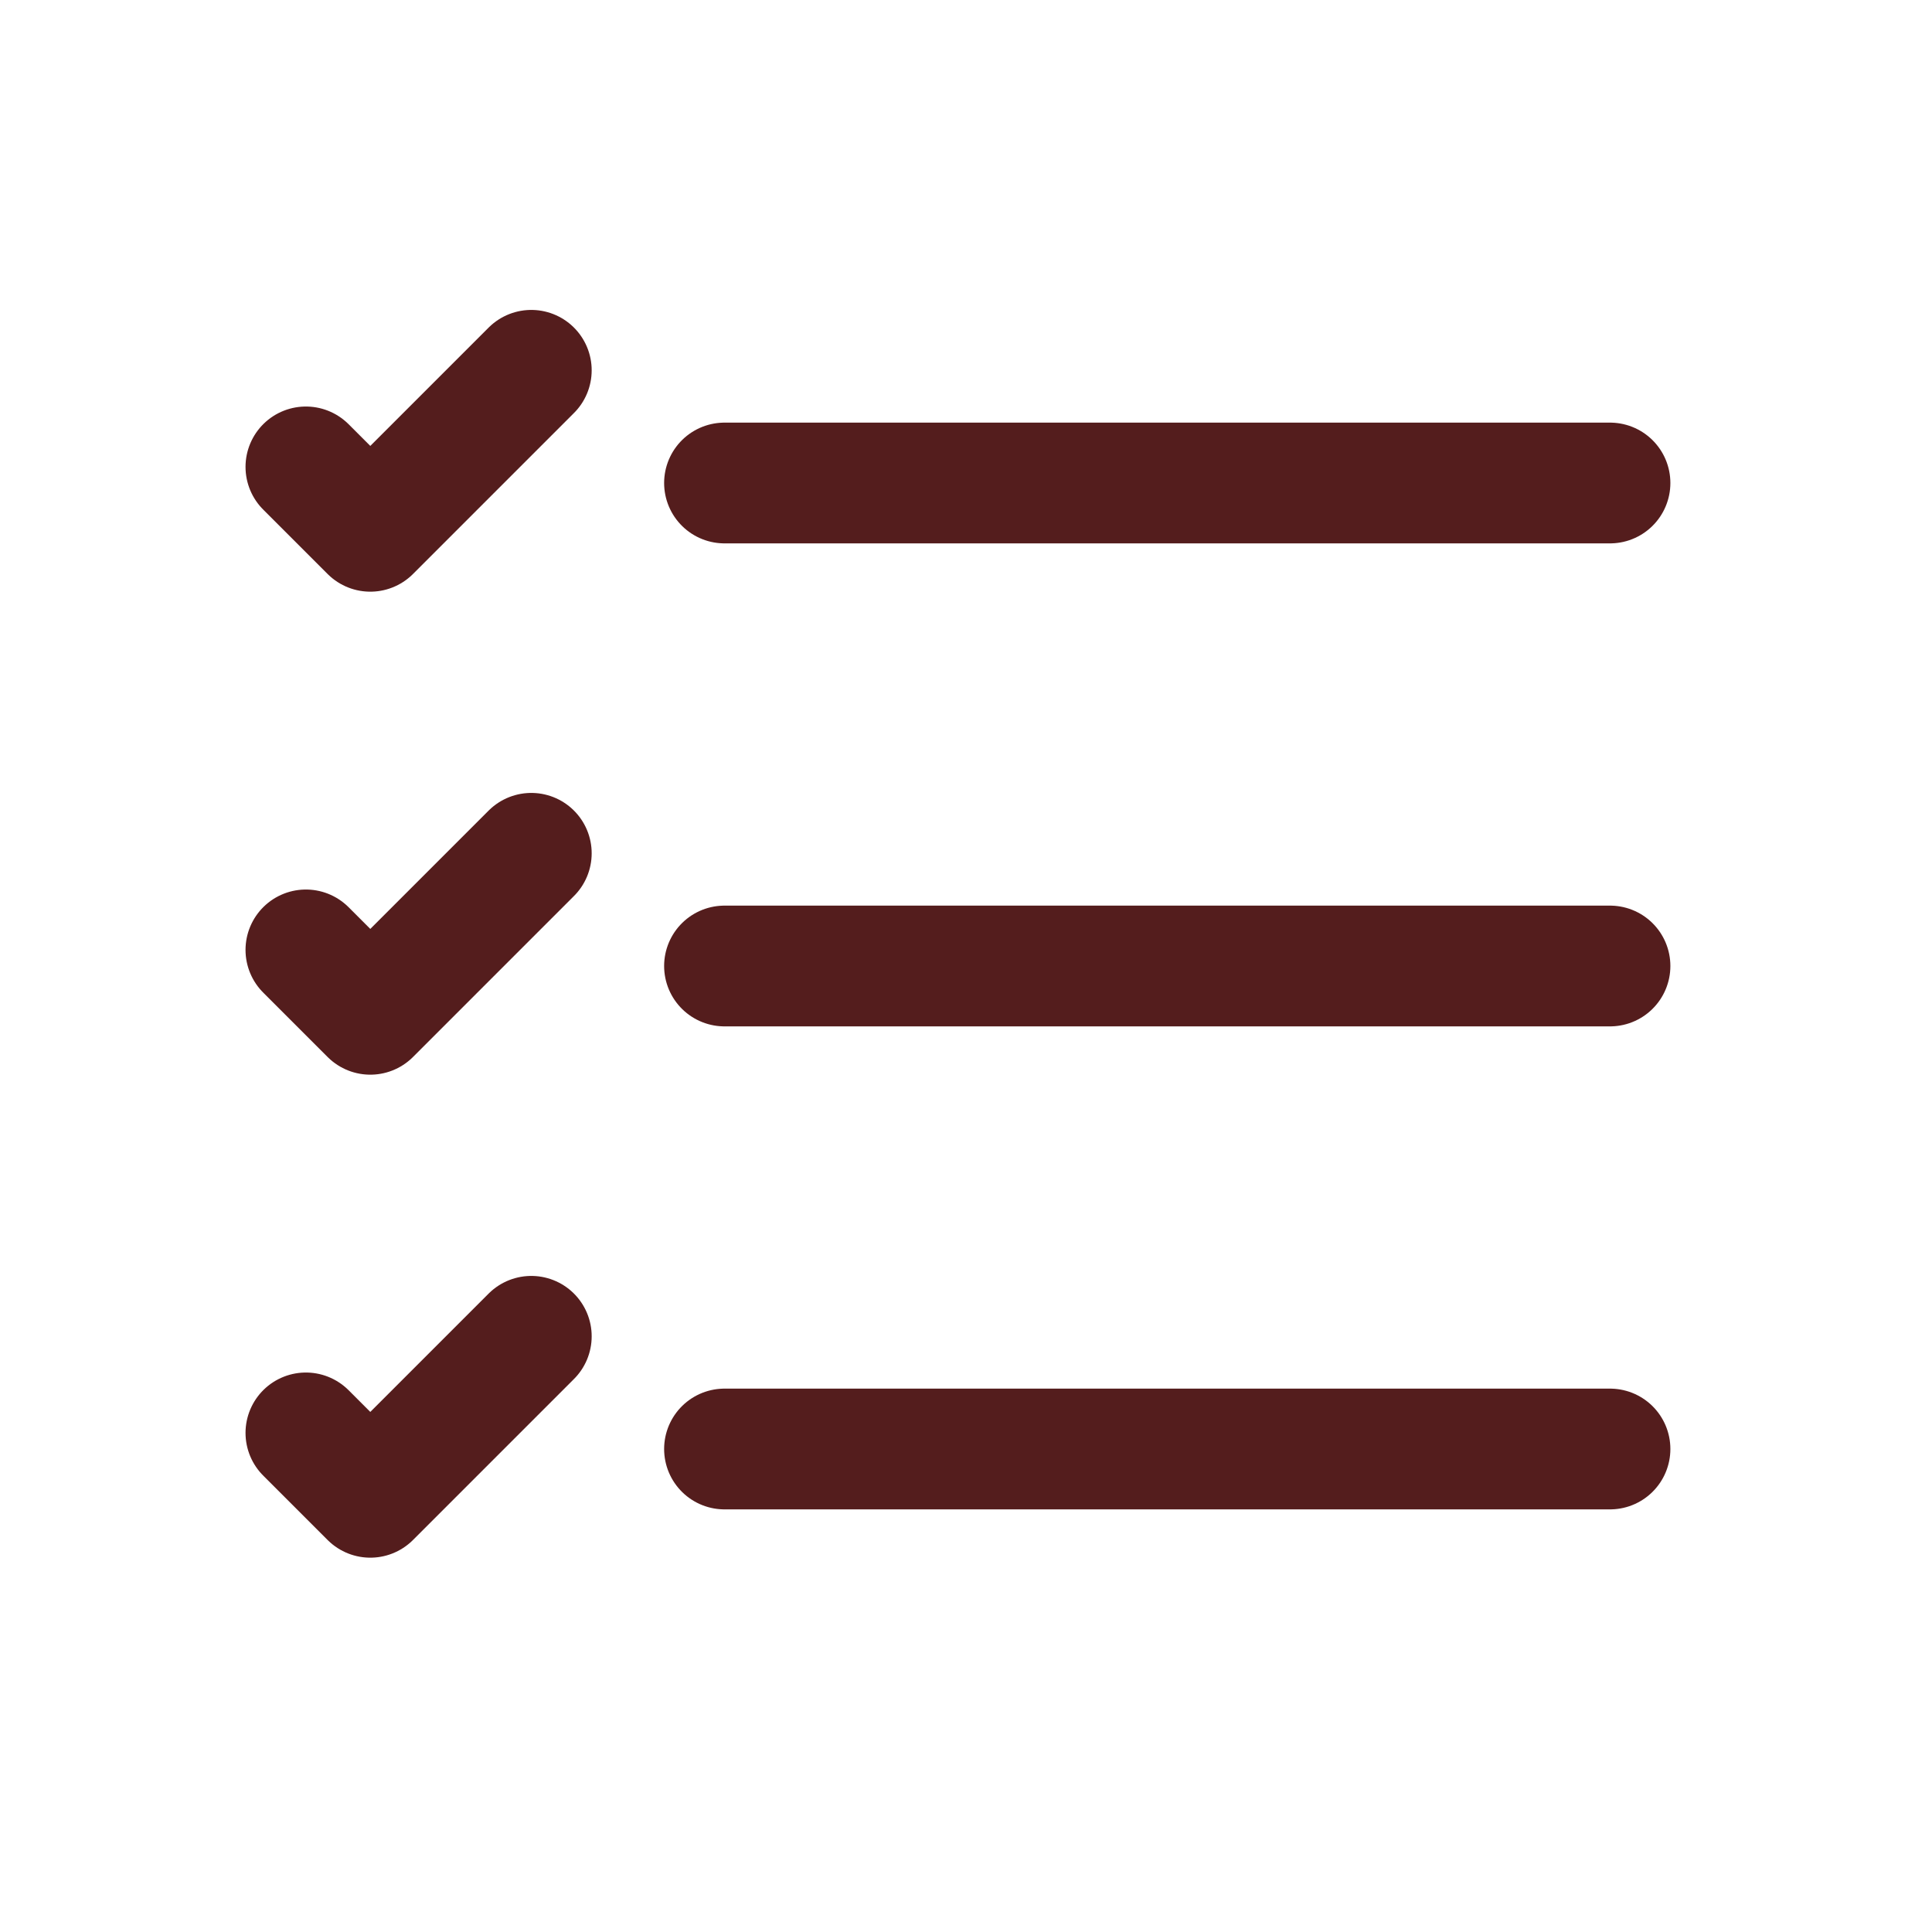
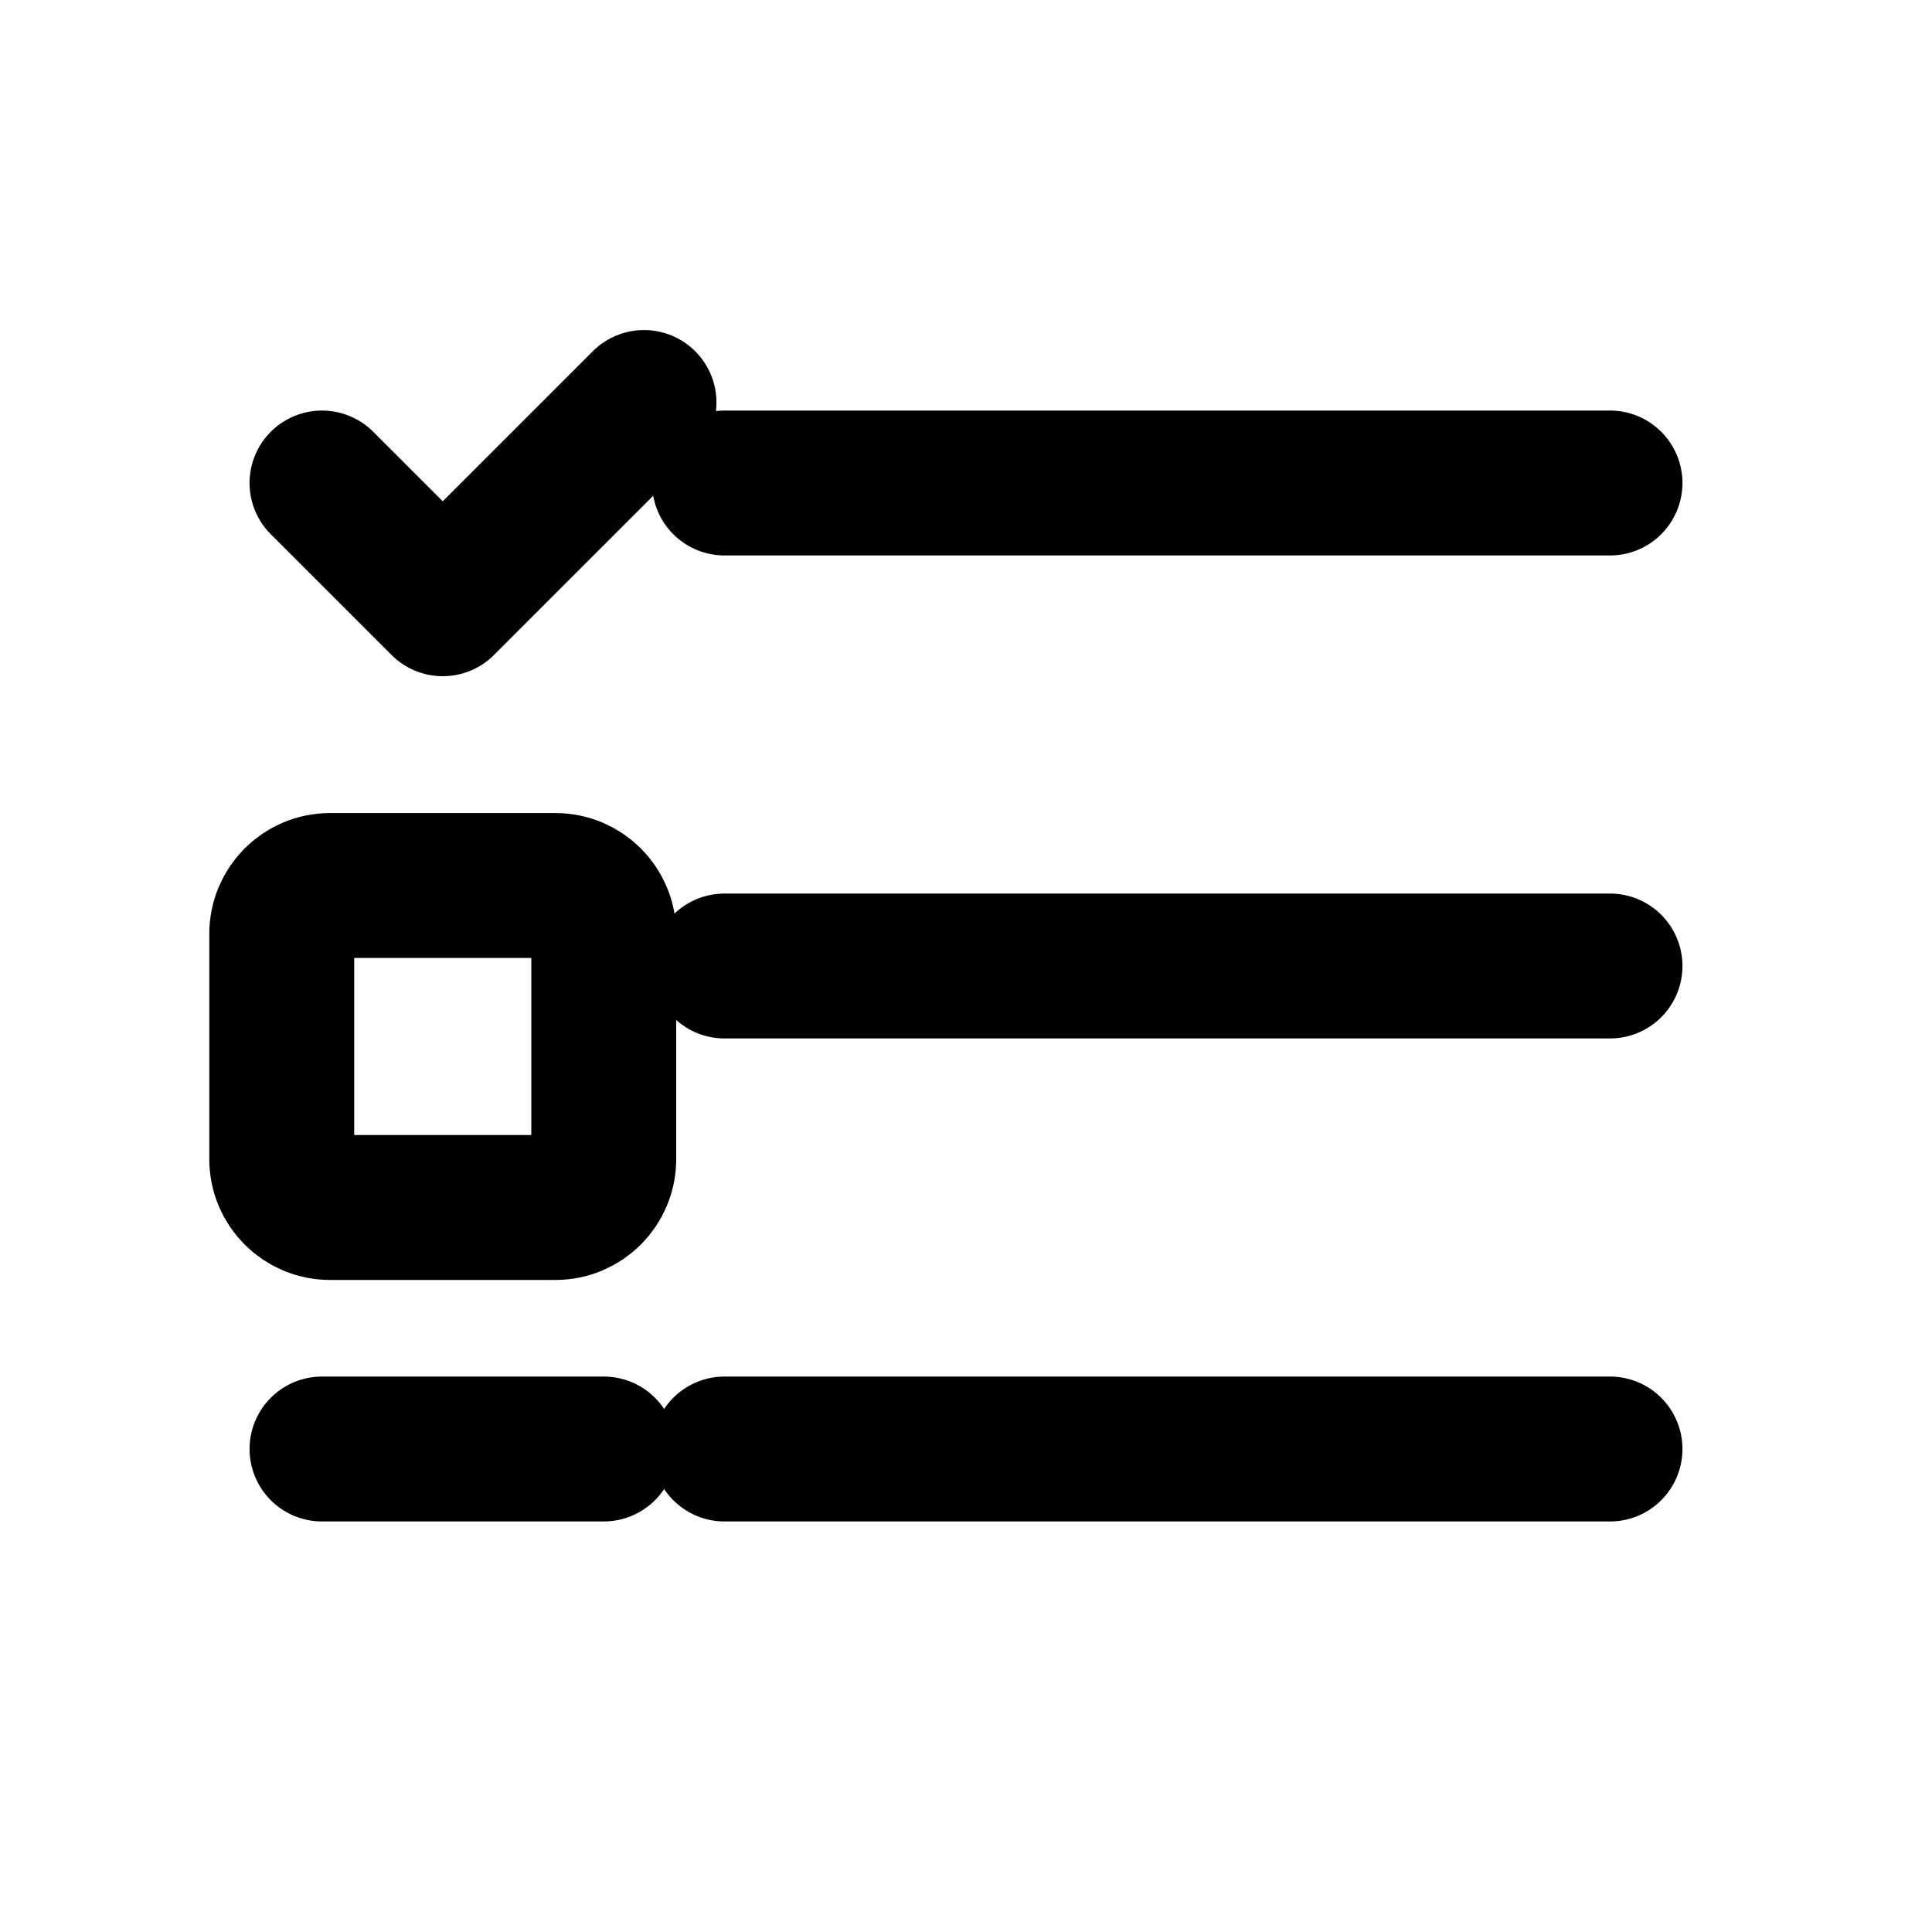
- <svg xmlns="http://www.w3.org/2000/svg" width="24px" stroke-width="1.5" height="24px" viewBox="0 0 24 24" fill="none" color="#541d1d">
-   <path d="M9 6L20 6" stroke="#541d1d" stroke-width="1.5" stroke-linecap="round" stroke-linejoin="round" />
-   <path d="M3.8 5.8L4.6 6.6L6.6 4.6" stroke="#541d1d" stroke-width="1.5" stroke-linecap="round" stroke-linejoin="round" />
-   <path d="M3.8 11.8L4.6 12.6L6.6 10.6" stroke="#541d1d" stroke-width="1.5" stroke-linecap="round" stroke-linejoin="round" />
-   <path d="M3.8 17.8L4.6 18.6L6.6 16.6" stroke="#541d1d" stroke-width="1.5" stroke-linecap="round" stroke-linejoin="round" />
-   <path d="M9 12L20 12" stroke="#541d1d" stroke-width="1.5" stroke-linecap="round" stroke-linejoin="round" />
-   <path d="M9 18L20 18" stroke="#541d1d" stroke-width="1.5" stroke-linecap="round" stroke-linejoin="round" />
+ <svg xmlns="http://www.w3.org/2000/svg" viewBox="0 0 24 24" fill="none" stroke="currentColor" stroke-width="1.8" stroke-linecap="round" stroke-linejoin="round">
+   <line x1="9" y1="6" x2="20" y2="6" />
+   <line x1="9" y1="12" x2="20" y2="12" />
+   <line x1="9" y1="18" x2="20" y2="18" />
+   <polyline points="4 6 5.5 7.5 8 5" />
+   <rect x="3.5" y="11" width="4" height="4" rx="0.6" />
+   <line x1="4" y1="18" x2="7.5" y2="18" />
</svg>
